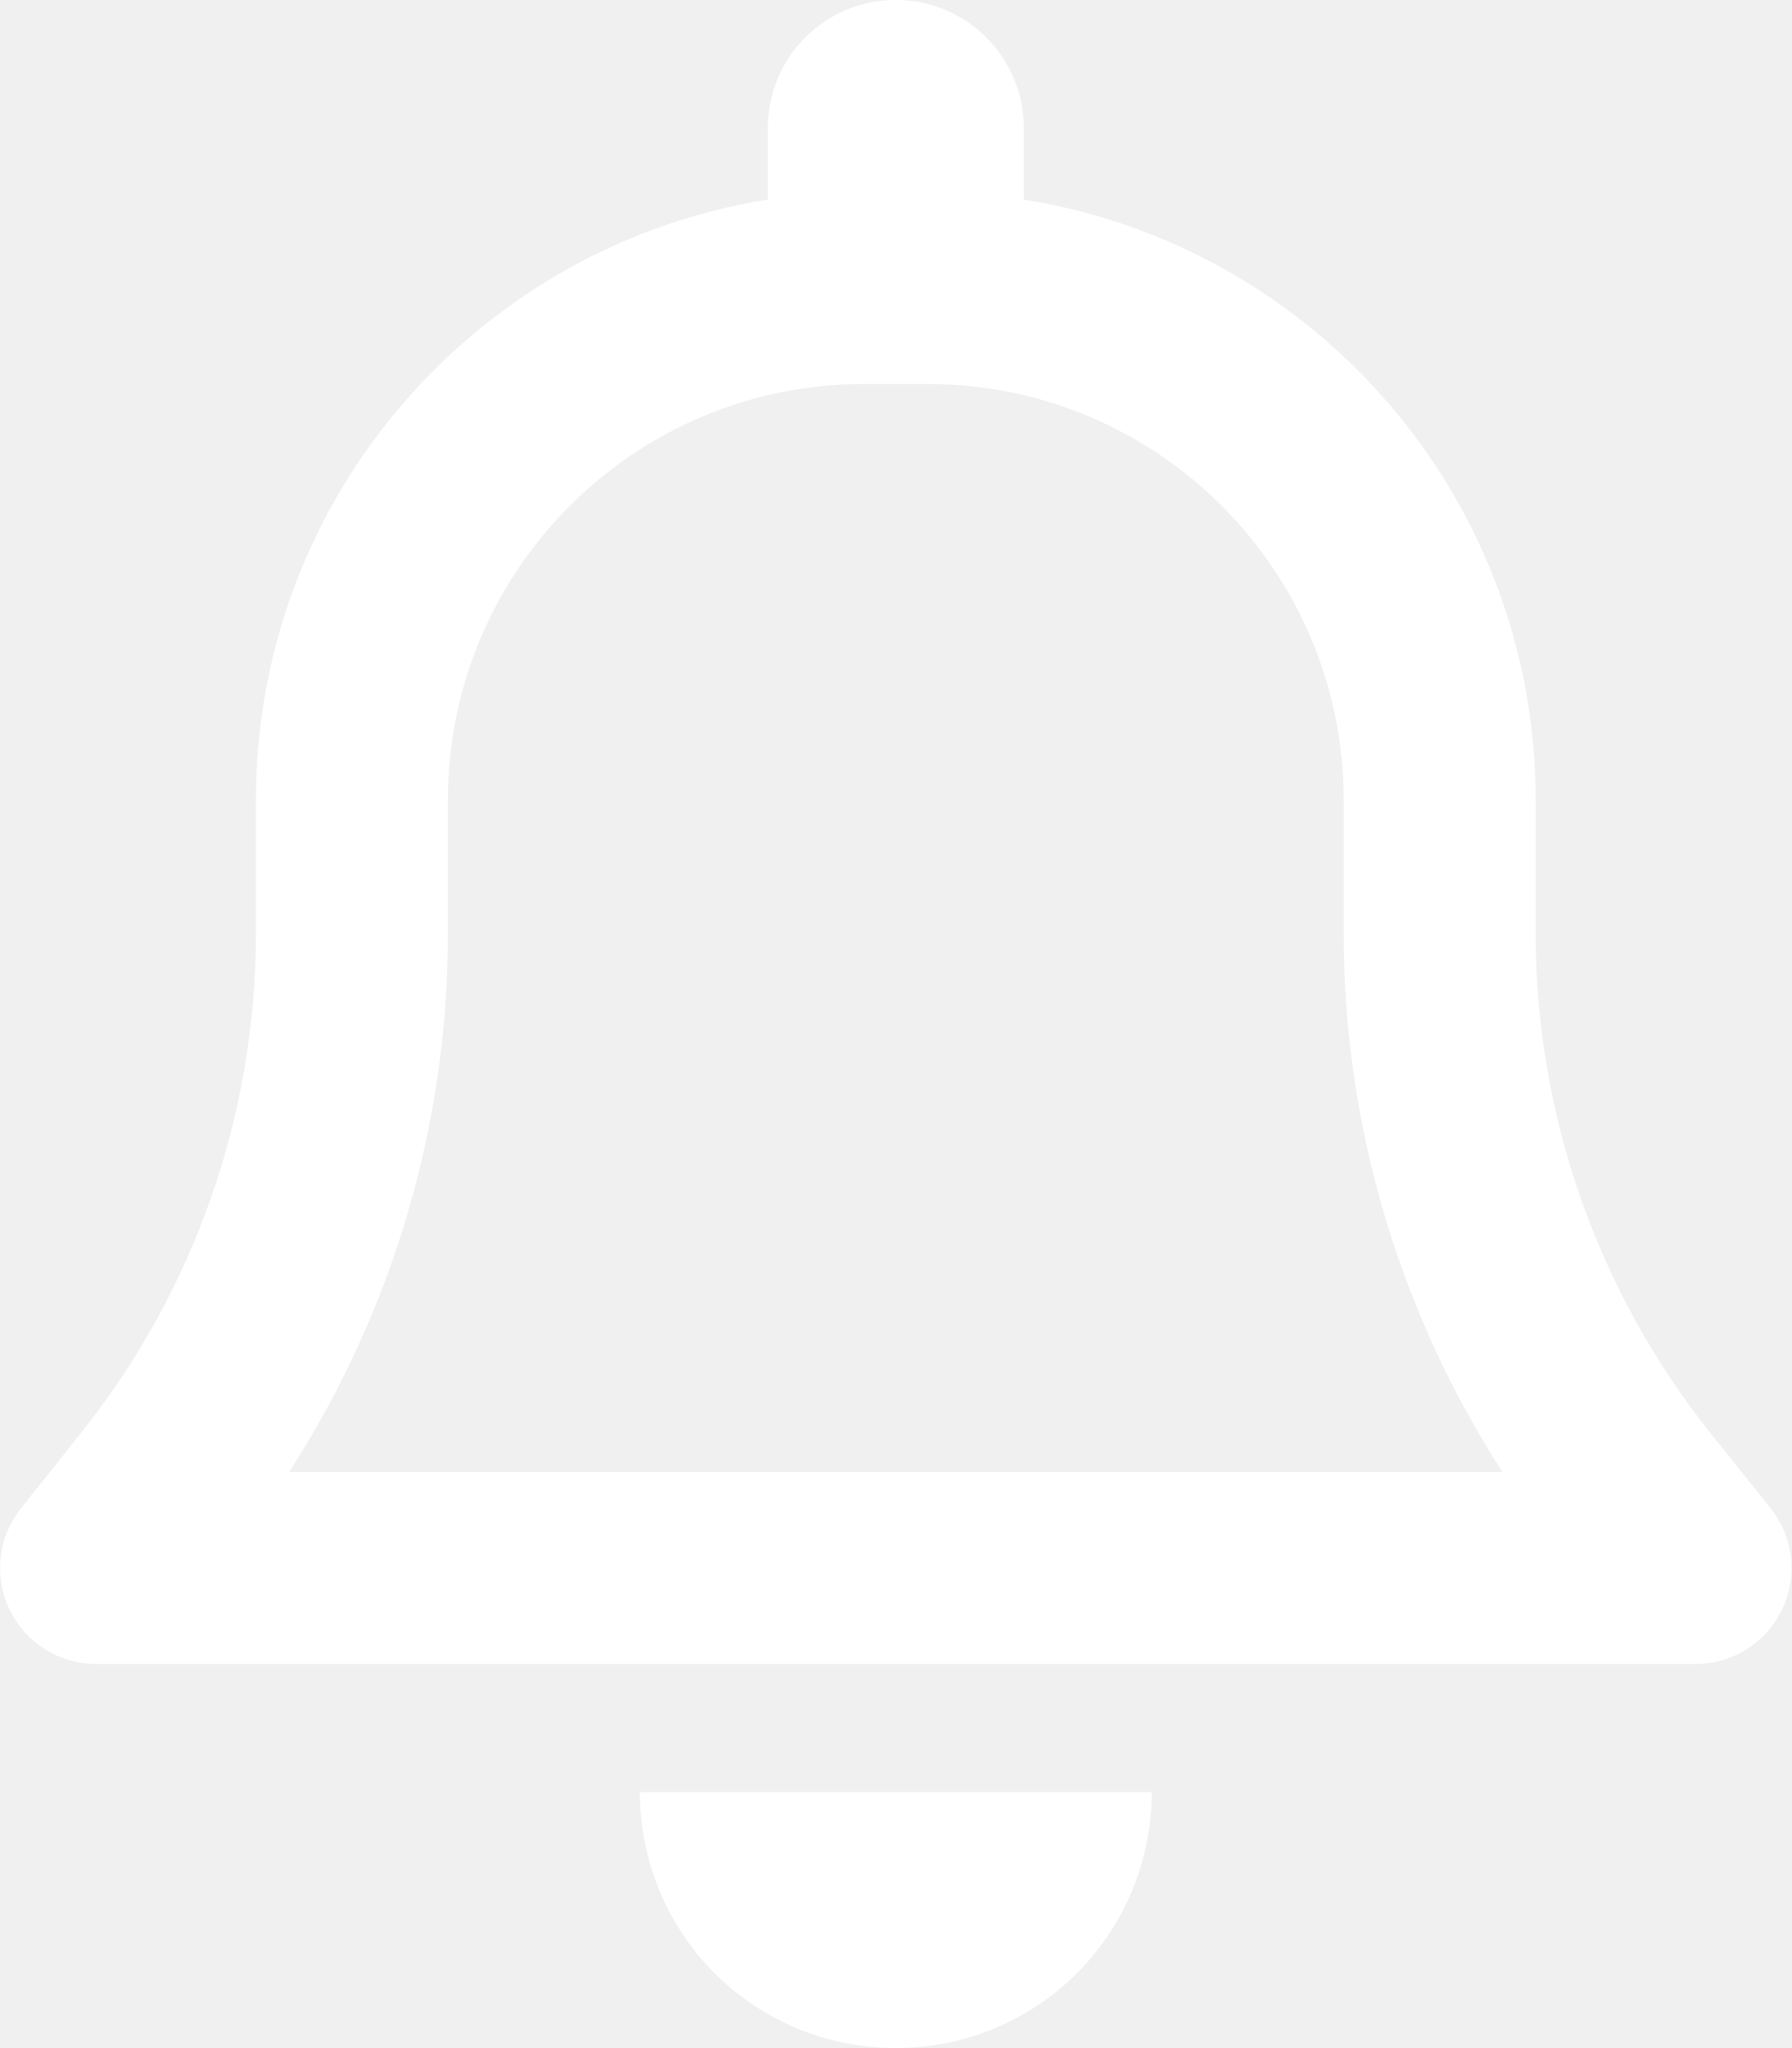
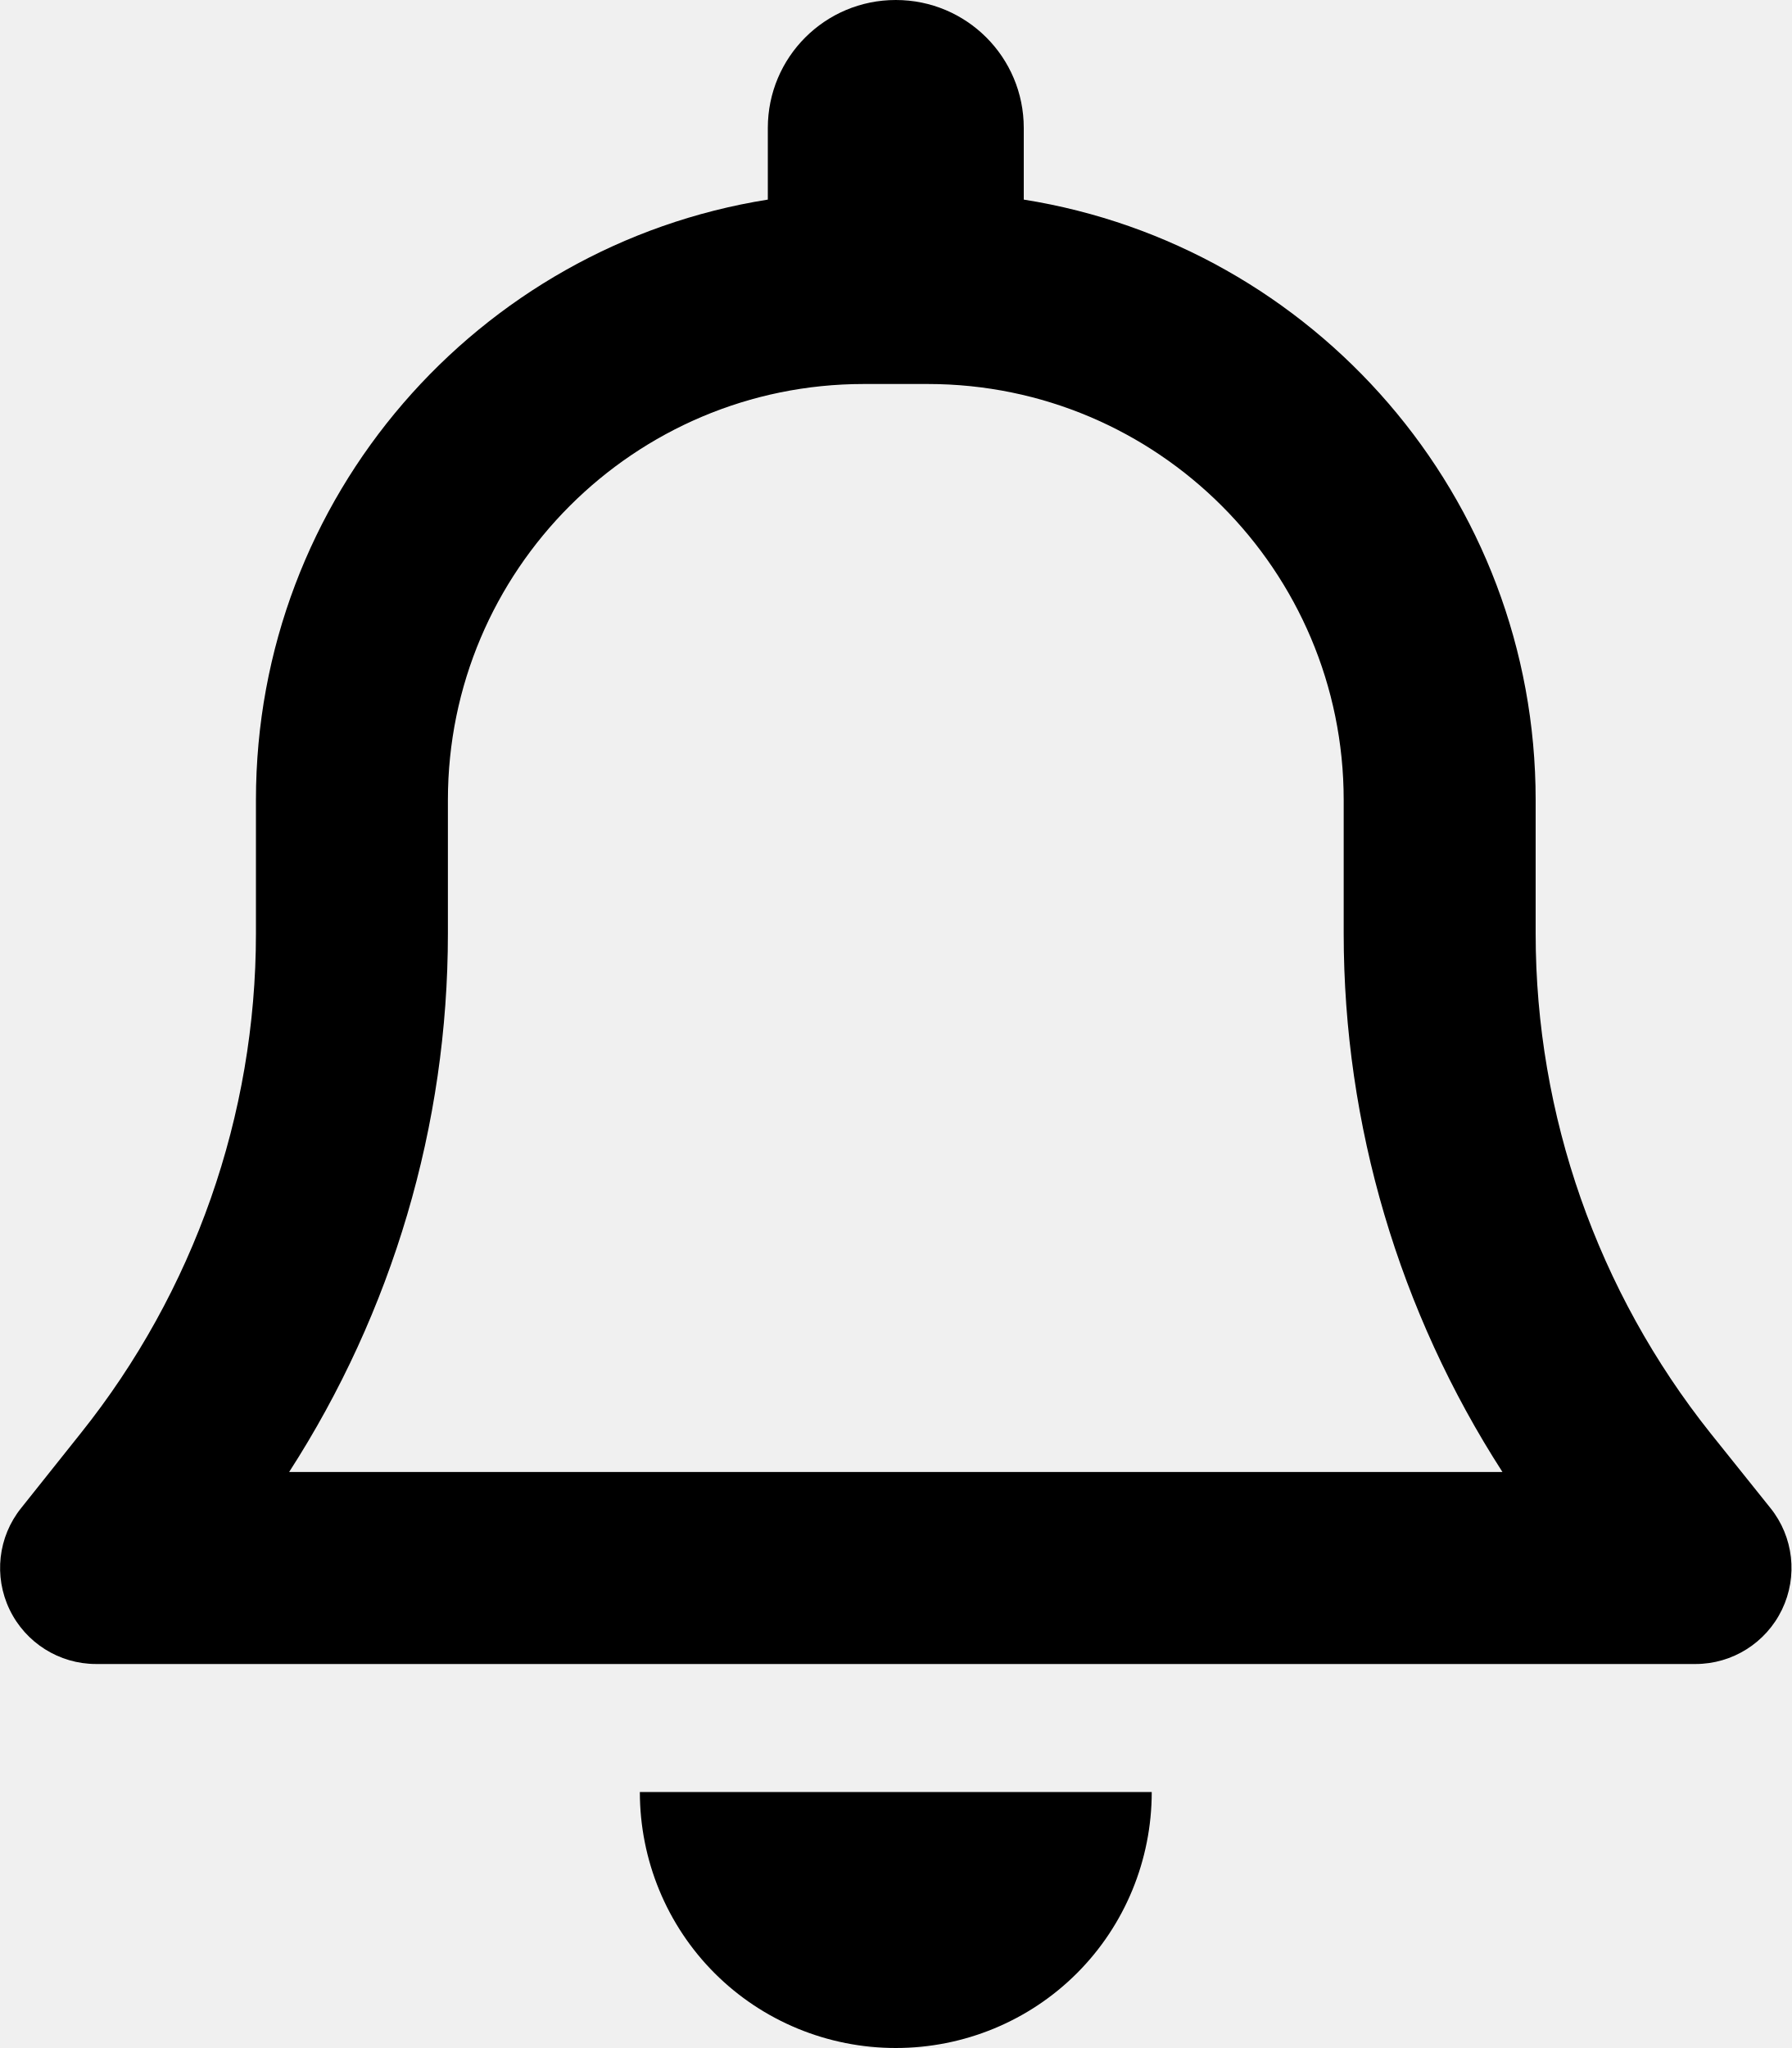
<svg xmlns="http://www.w3.org/2000/svg" viewBox="0 0 448 512">
-   <path fill="white" d="M224 0c-17.7 0-32 14.3-32 32V49.9C119.5 61.4 64 124.2 64 200v33.4c0 45.4-15.5 89.5-43.8 124.9L5.3 377c-5.8 7.2-6.9 17.1-2.9 25.4S14.8 416 24 416H424c9.2 0 17.6-5.3 21.6-13.6s2.9-18.2-2.9-25.4l-14.9-18.6C399.5 322.9 384 278.8 384 233.4V200c0-75.8-55.5-138.6-128-150.1V32c0-17.7-14.3-32-32-32zm0 96h8c57.4 0 104 46.6 104 104v33.4c0 47.9 13.9 94.6 39.7 134.6H72.3C98.1 328 112 281.3 112 233.4V200c0-57.4 46.6-104 104-104h8zm64 352H224 160c0 17 6.7 33.3 18.7 45.3s28.3 18.7 45.3 18.7s33.3-6.7 45.3-18.7s18.7-28.3 18.7-45.3z" />
+   <path d="M224 0c-17.7 0-32 14.3-32 32V49.9C119.5 61.4 64 124.2 64 200v33.4c0 45.4-15.5 89.5-43.8 124.9L5.3 377c-5.8 7.2-6.9 17.1-2.9 25.4S14.8 416 24 416H424c9.2 0 17.6-5.3 21.6-13.6s2.9-18.2-2.9-25.4l-14.9-18.6C399.5 322.9 384 278.8 384 233.4V200c0-75.8-55.5-138.6-128-150.1V32c0-17.7-14.3-32-32-32zm0 96h8c57.4 0 104 46.6 104 104v33.4c0 47.9 13.9 94.6 39.7 134.6H72.3C98.1 328 112 281.3 112 233.4V200c0-57.4 46.6-104 104-104h8zm64 352H224 160c0 17 6.7 33.3 18.7 45.3s28.3 18.7 45.3 18.7s33.3-6.7 45.3-18.7s18.7-28.3 18.7-45.3z" />
</svg>
